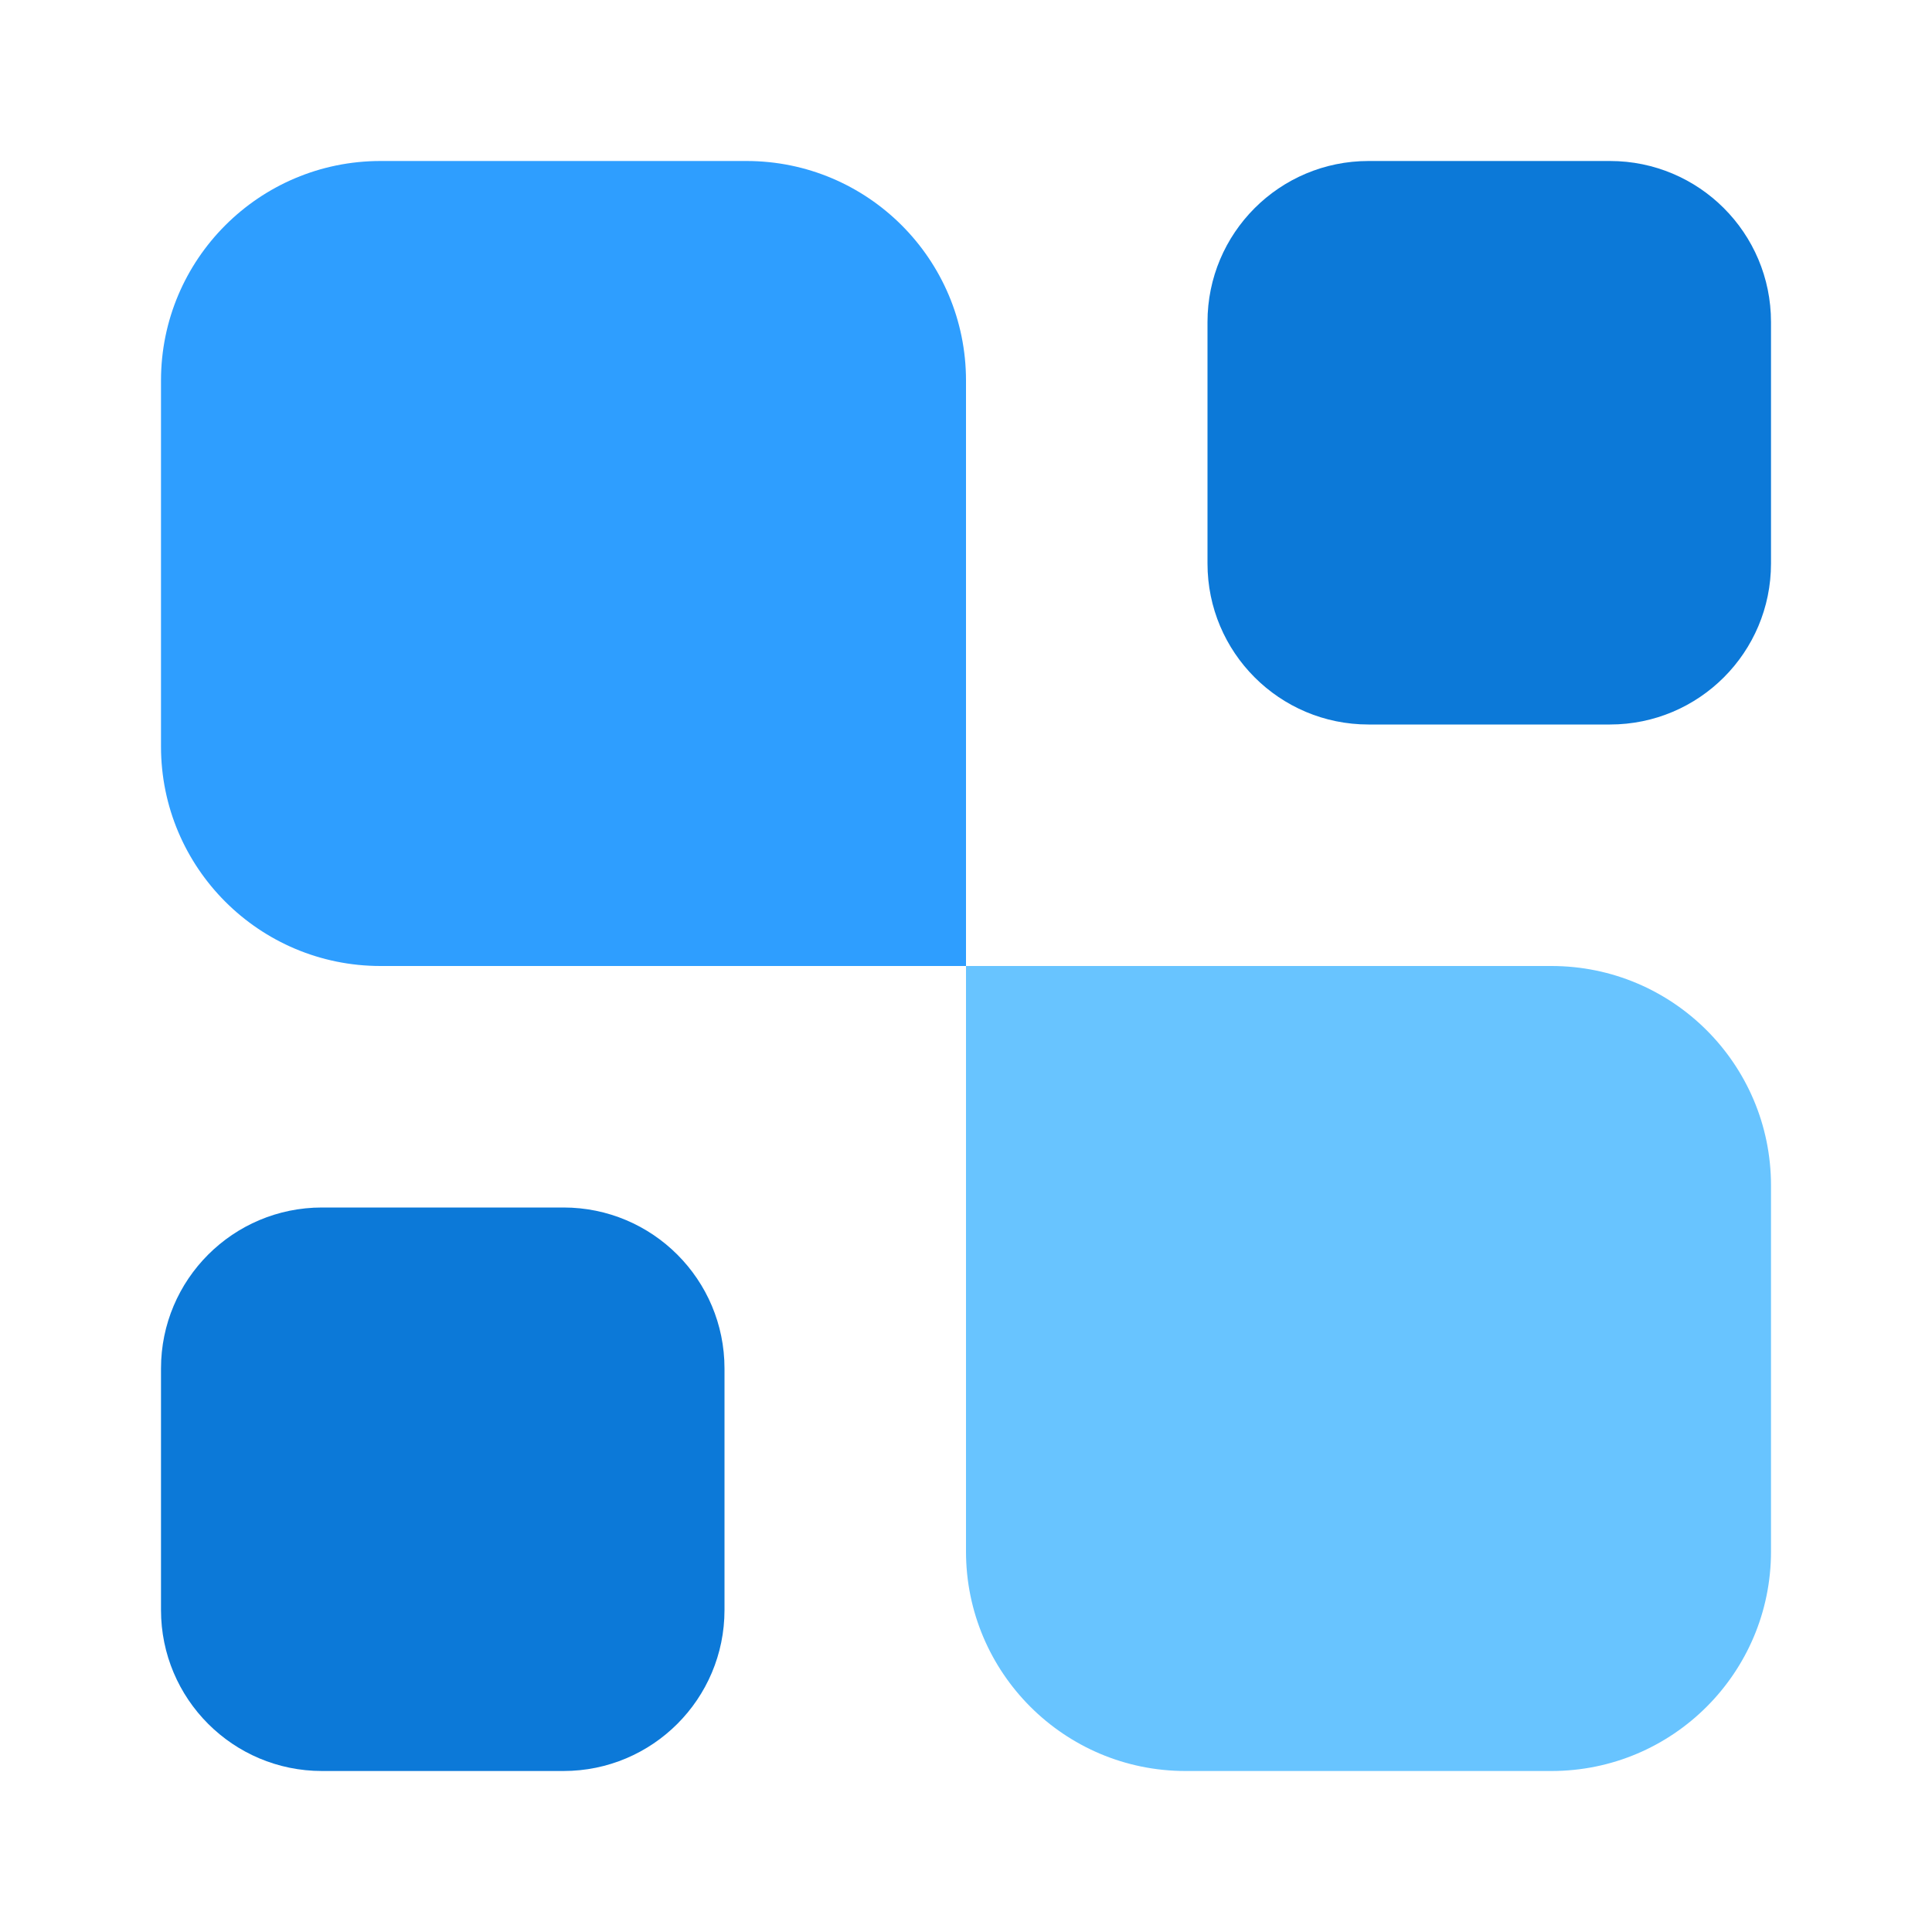
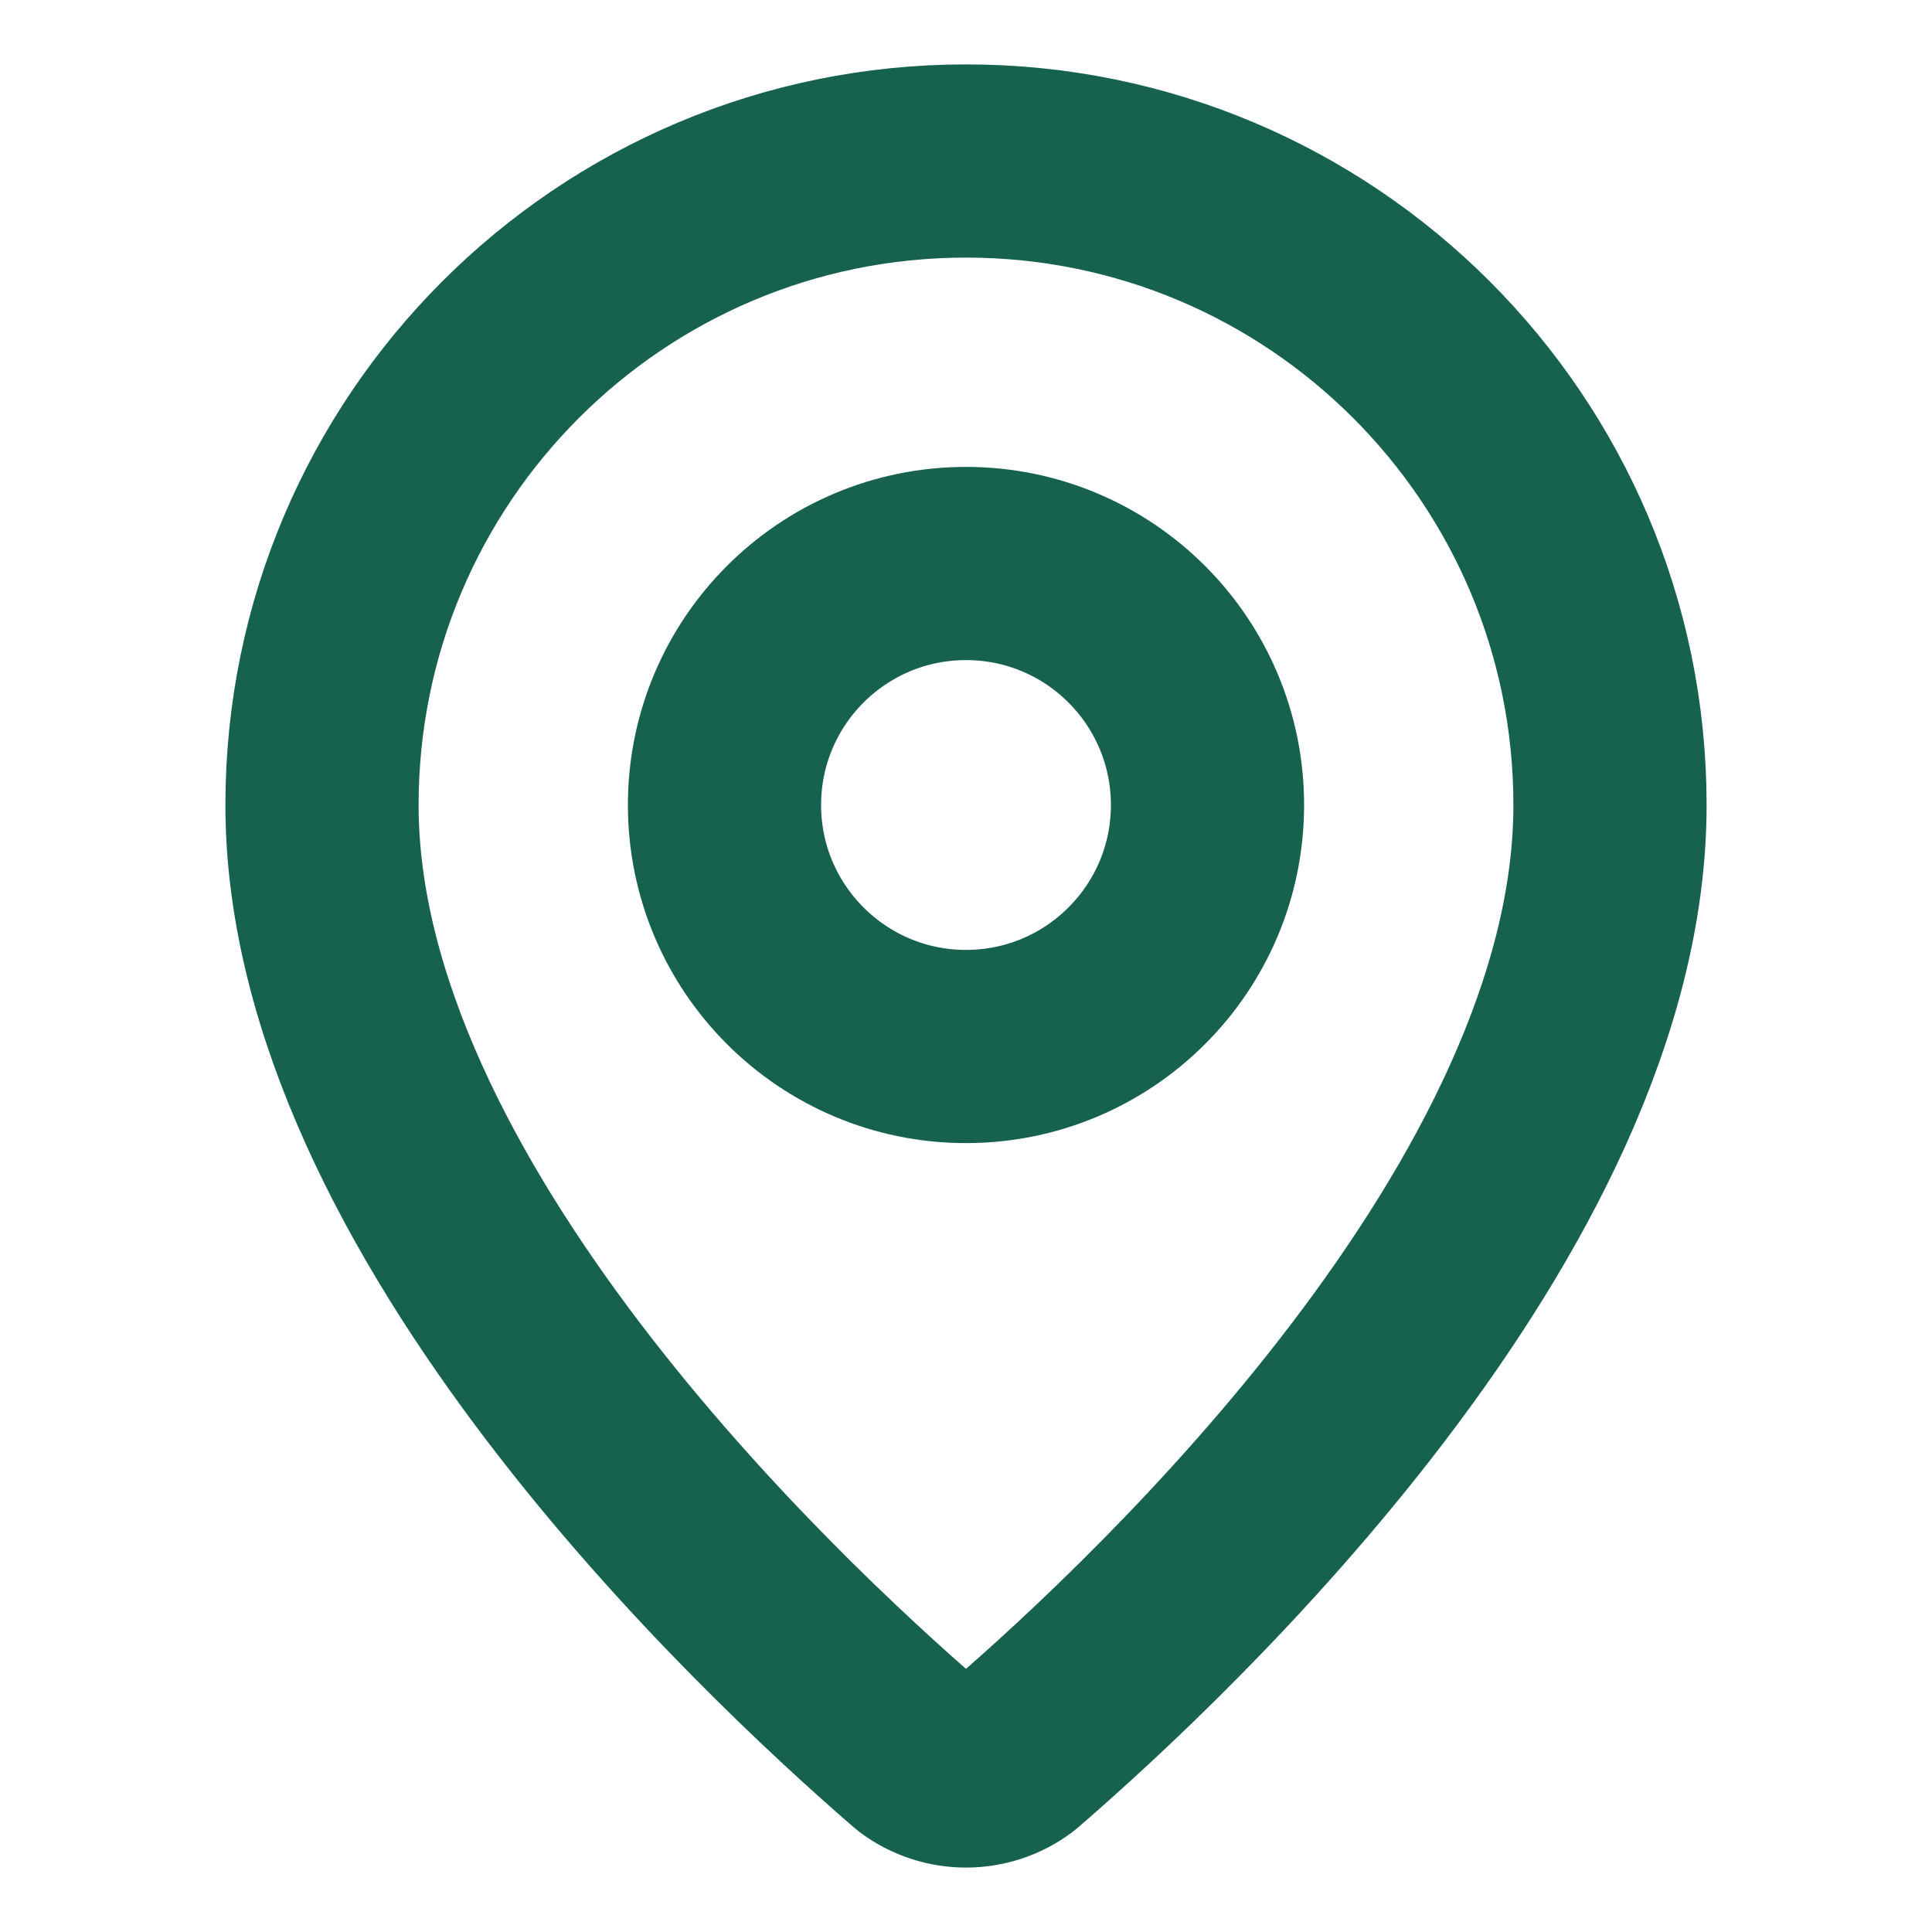
- <svg xmlns="http://www.w3.org/2000/svg" width="24" height="24" viewBox="0 0 24 24" fill="none">
-   <path d="M22 19.273C22 20.779 20.779 22 19.273 22H14.727C13.221 22 12 20.779 12 19.273V12H19.273C20.779 12 22 13.221 22 14.727V19.273Z" fill="#68C4FF" />
-   <path d="M20 2C21.105 2 22 2.895 22 4V7C22 8.105 21.105 9 20 9H17C15.895 9 15 8.105 15 7V4C15 2.895 15.895 2 17 2H20Z" fill="#0C79D8" />
-   <path d="M7 15C8.105 15 9 15.895 9 17V20C9 21.105 8.105 22 7 22H4C2.895 22 2 21.105 2 20V17C2 15.895 2.895 15 4 15H7Z" fill="#0C79D8" />
-   <path d="M12 12H4.727C3.221 12 2 10.779 2 9.273V4.727C2 3.221 3.221 2 4.727 2H9.273C10.779 2 12 3.221 12 4.727V12Z" fill="#2E9EFF" />
+ <svg xmlns="http://www.w3.org/2000/svg" width="32" height="32" viewBox="0 0 24 24" fill="none" stroke="#17624f" stroke-width="2.4" stroke-linecap="round" stroke-linejoin="round">
+   <path d="M20 10c0 4.993-5.539 10.193-7.399 11.799a1 1 0 0 1-1.202 0C9.539 20.193 4 14.993 4 10a8 8 0 0 1 16 0" />
+   <circle cx="12" cy="10" r="3" />
</svg>
